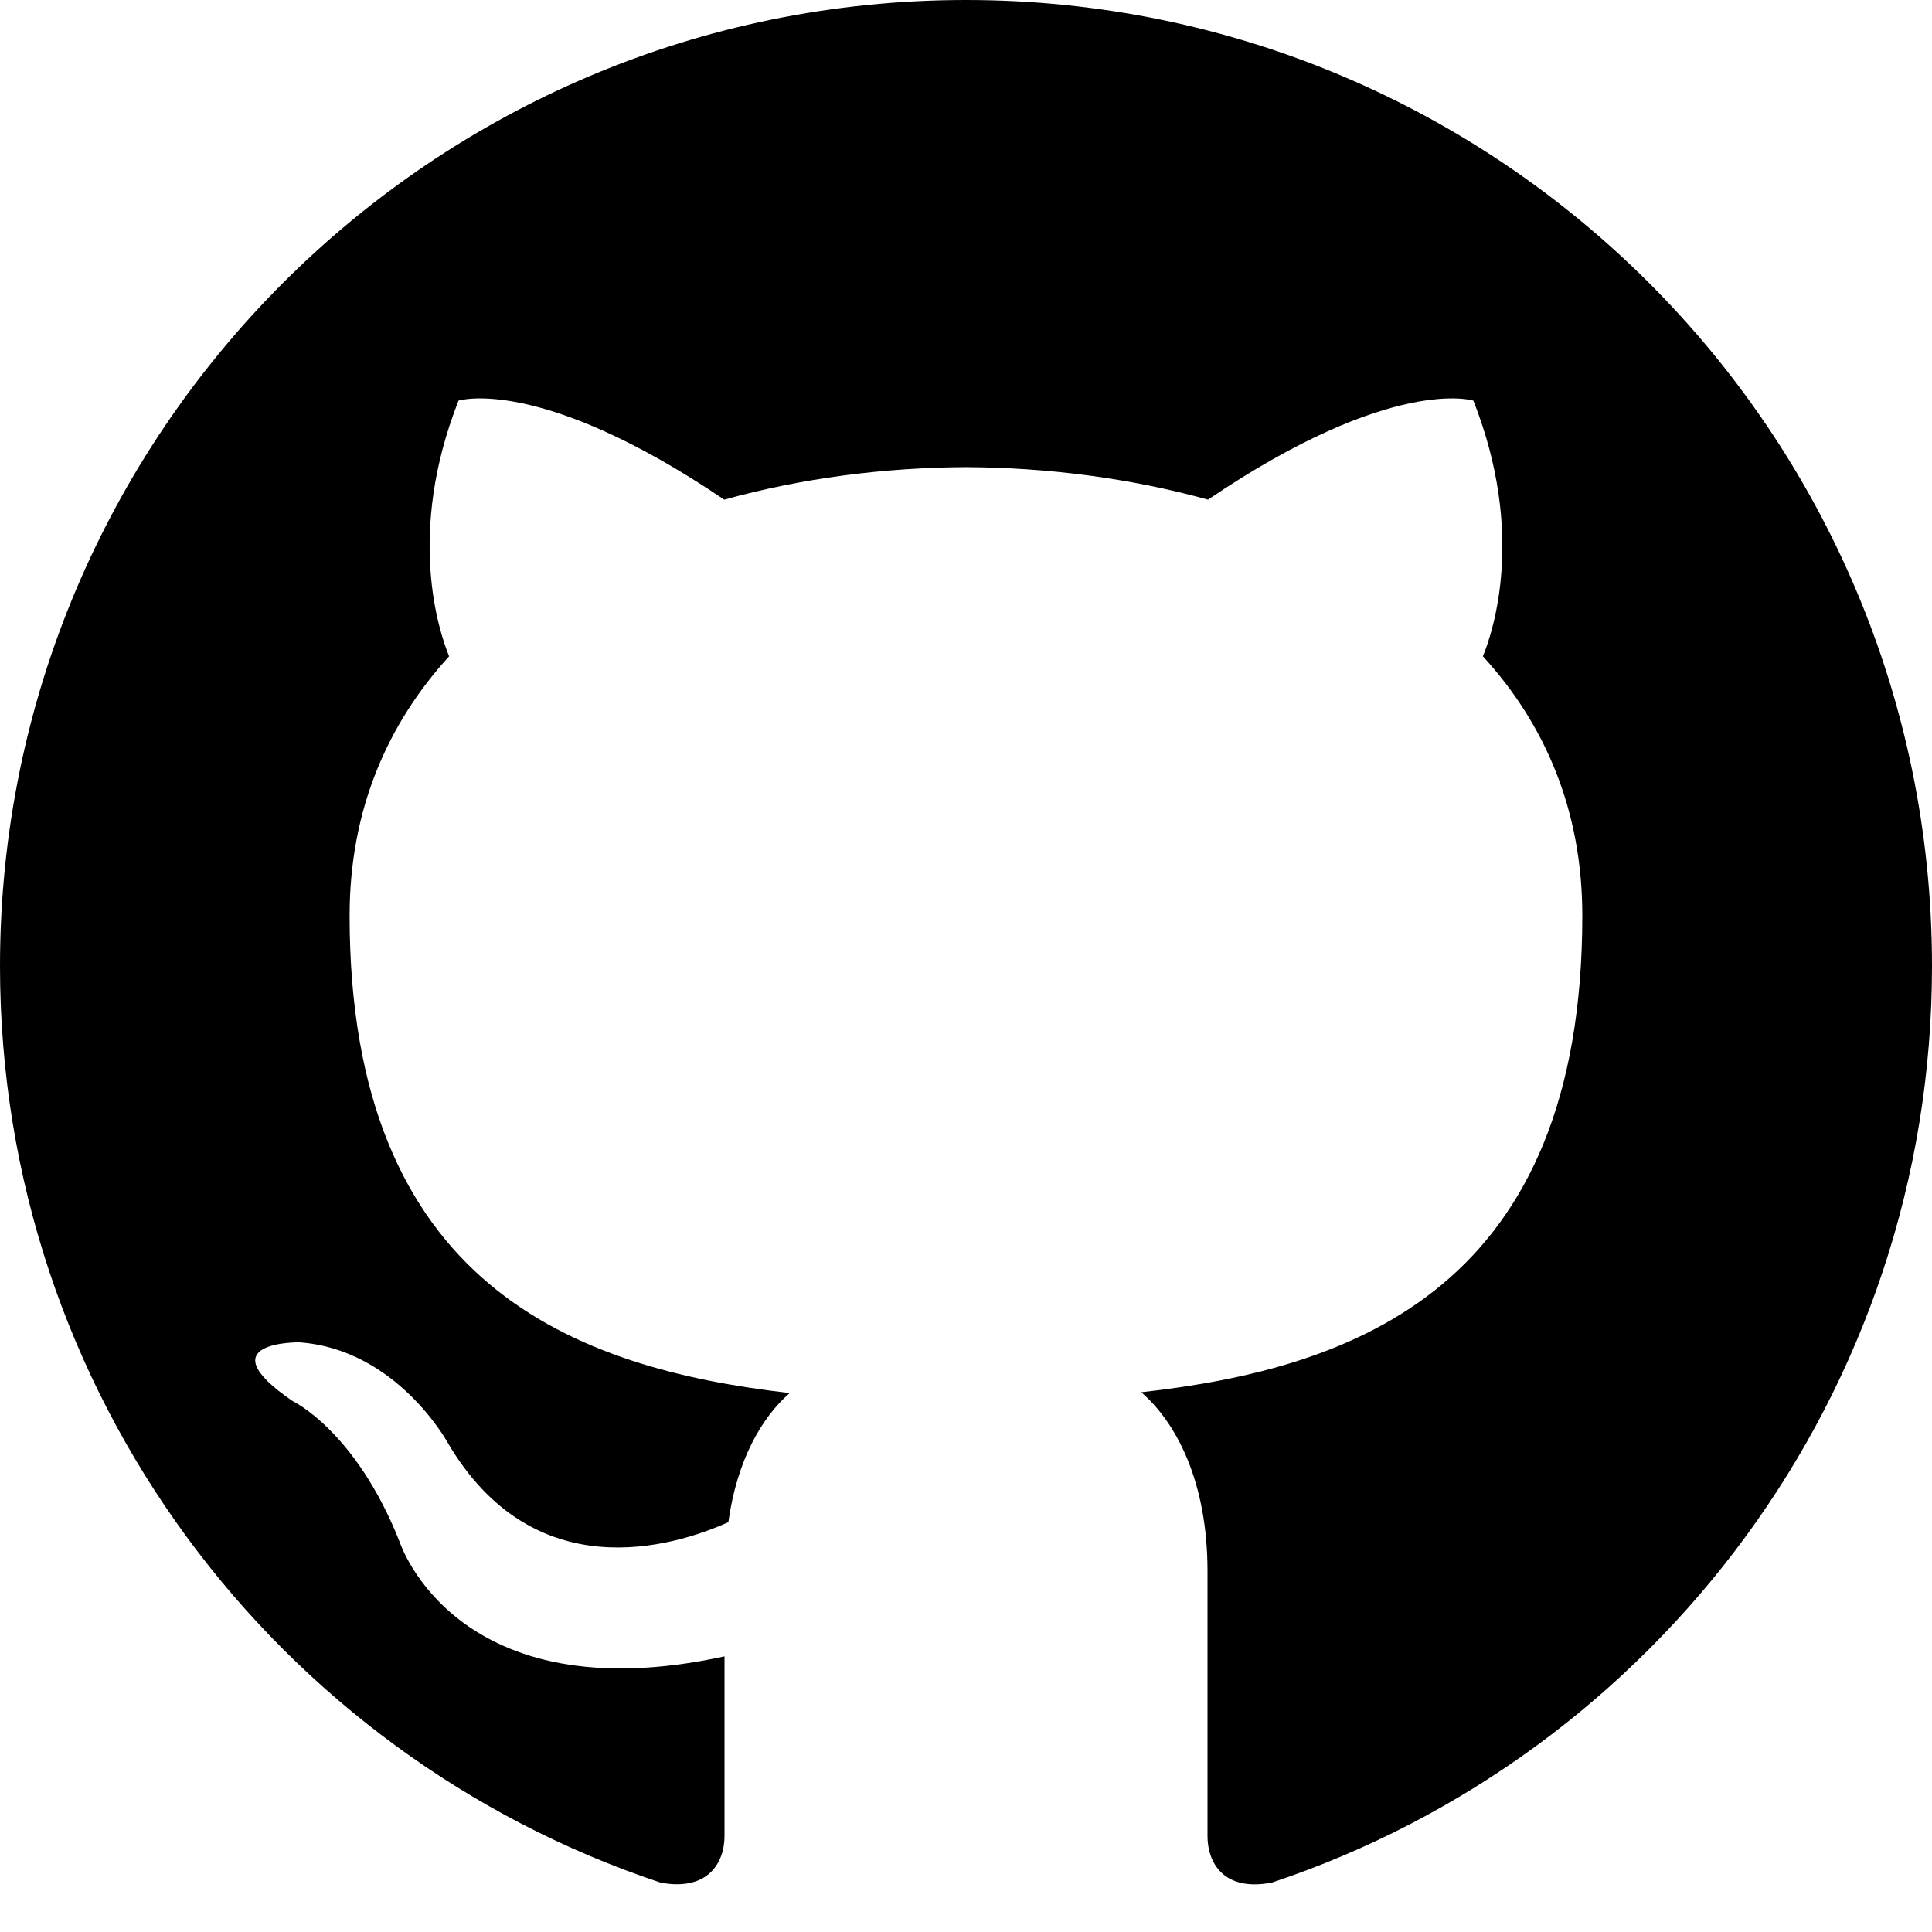
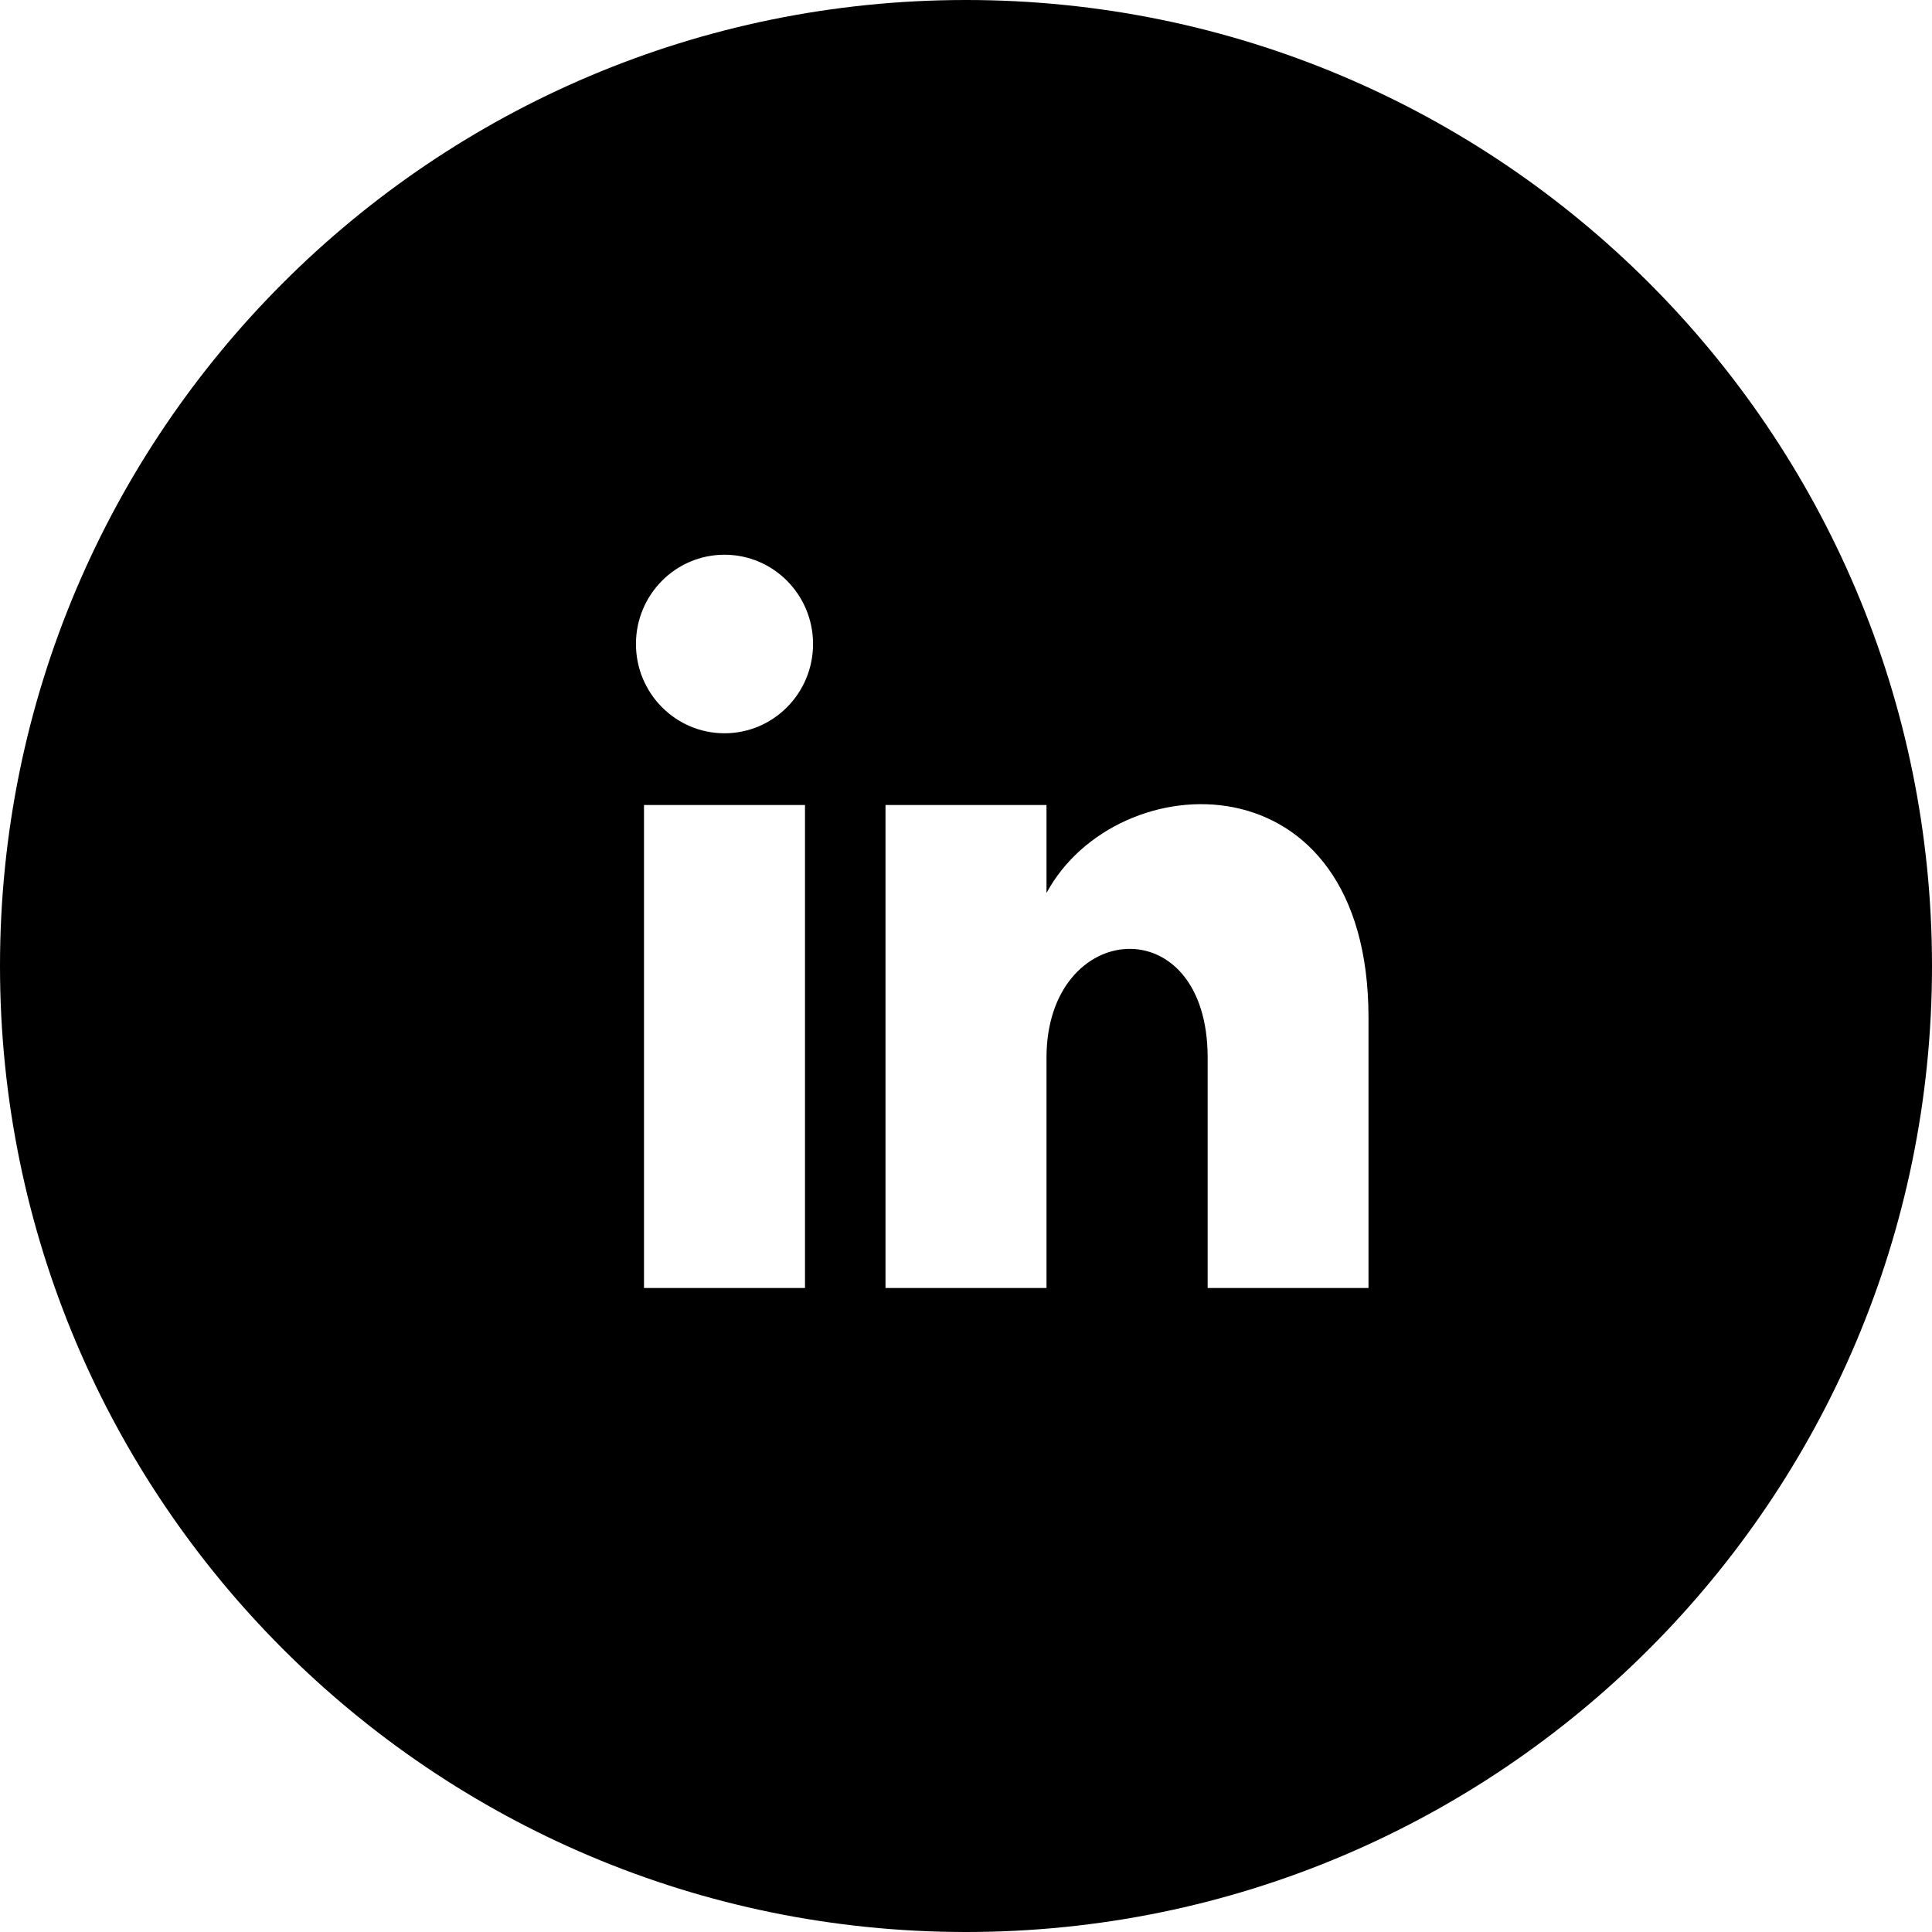
<svg xmlns="http://www.w3.org/2000/svg" width="24" height="24" viewBox="0 0 24 24">
-   <path d="M12 0c-6.626 0-12 5.373-12 12 0 5.302 3.438 9.8 8.207 11.387.599.111.793-.261.793-.577v-2.234c-3.338.726-4.033-1.416-4.033-1.416-.546-1.387-1.333-1.756-1.333-1.756-1.089-.745.083-.729.083-.729 1.205.084 1.839 1.237 1.839 1.237 1.07 1.834 2.807 1.304 3.492.997.107-.775.418-1.305.762-1.604-2.665-.305-5.467-1.334-5.467-5.931 0-1.311.469-2.381 1.236-3.221-.124-.303-.535-1.524.117-3.176 0 0 1.008-.322 3.301 1.23.957-.266 1.983-.399 3.003-.404 1.02.005 2.047.138 3.006.404 2.291-1.552 3.297-1.23 3.297-1.23.653 1.653.242 2.874.118 3.176.77.84 1.235 1.911 1.235 3.221 0 4.609-2.807 5.624-5.479 5.921.43.372.823 1.102.823 2.222v3.293c0 .319.192.694.801.576 4.765-1.589 8.199-6.086 8.199-11.386 0-6.627-5.373-12-12-12z" />
+   <path d="M12 0c-6.627 0-12 5.373-12 12s5.373 12 12 12 12-5.373 12-12-5.373-12-12-12zm-2 16h-2v-6h2v6zm-1-6.891c-.607 0-1.1-.496-1.1-1.109 0-.612.492-1.109 1.1-1.109s1.1.497 1.1 1.109c0 .613-.493 1.109-1.1 1.109zm8 6.891h-1.998v-2.861c0-1.881-2.002-1.722-2.002 0v2.861h-2v-6h2v1.093c.872-1.616 4-1.736 4 1.548v3.359z" />
</svg>
